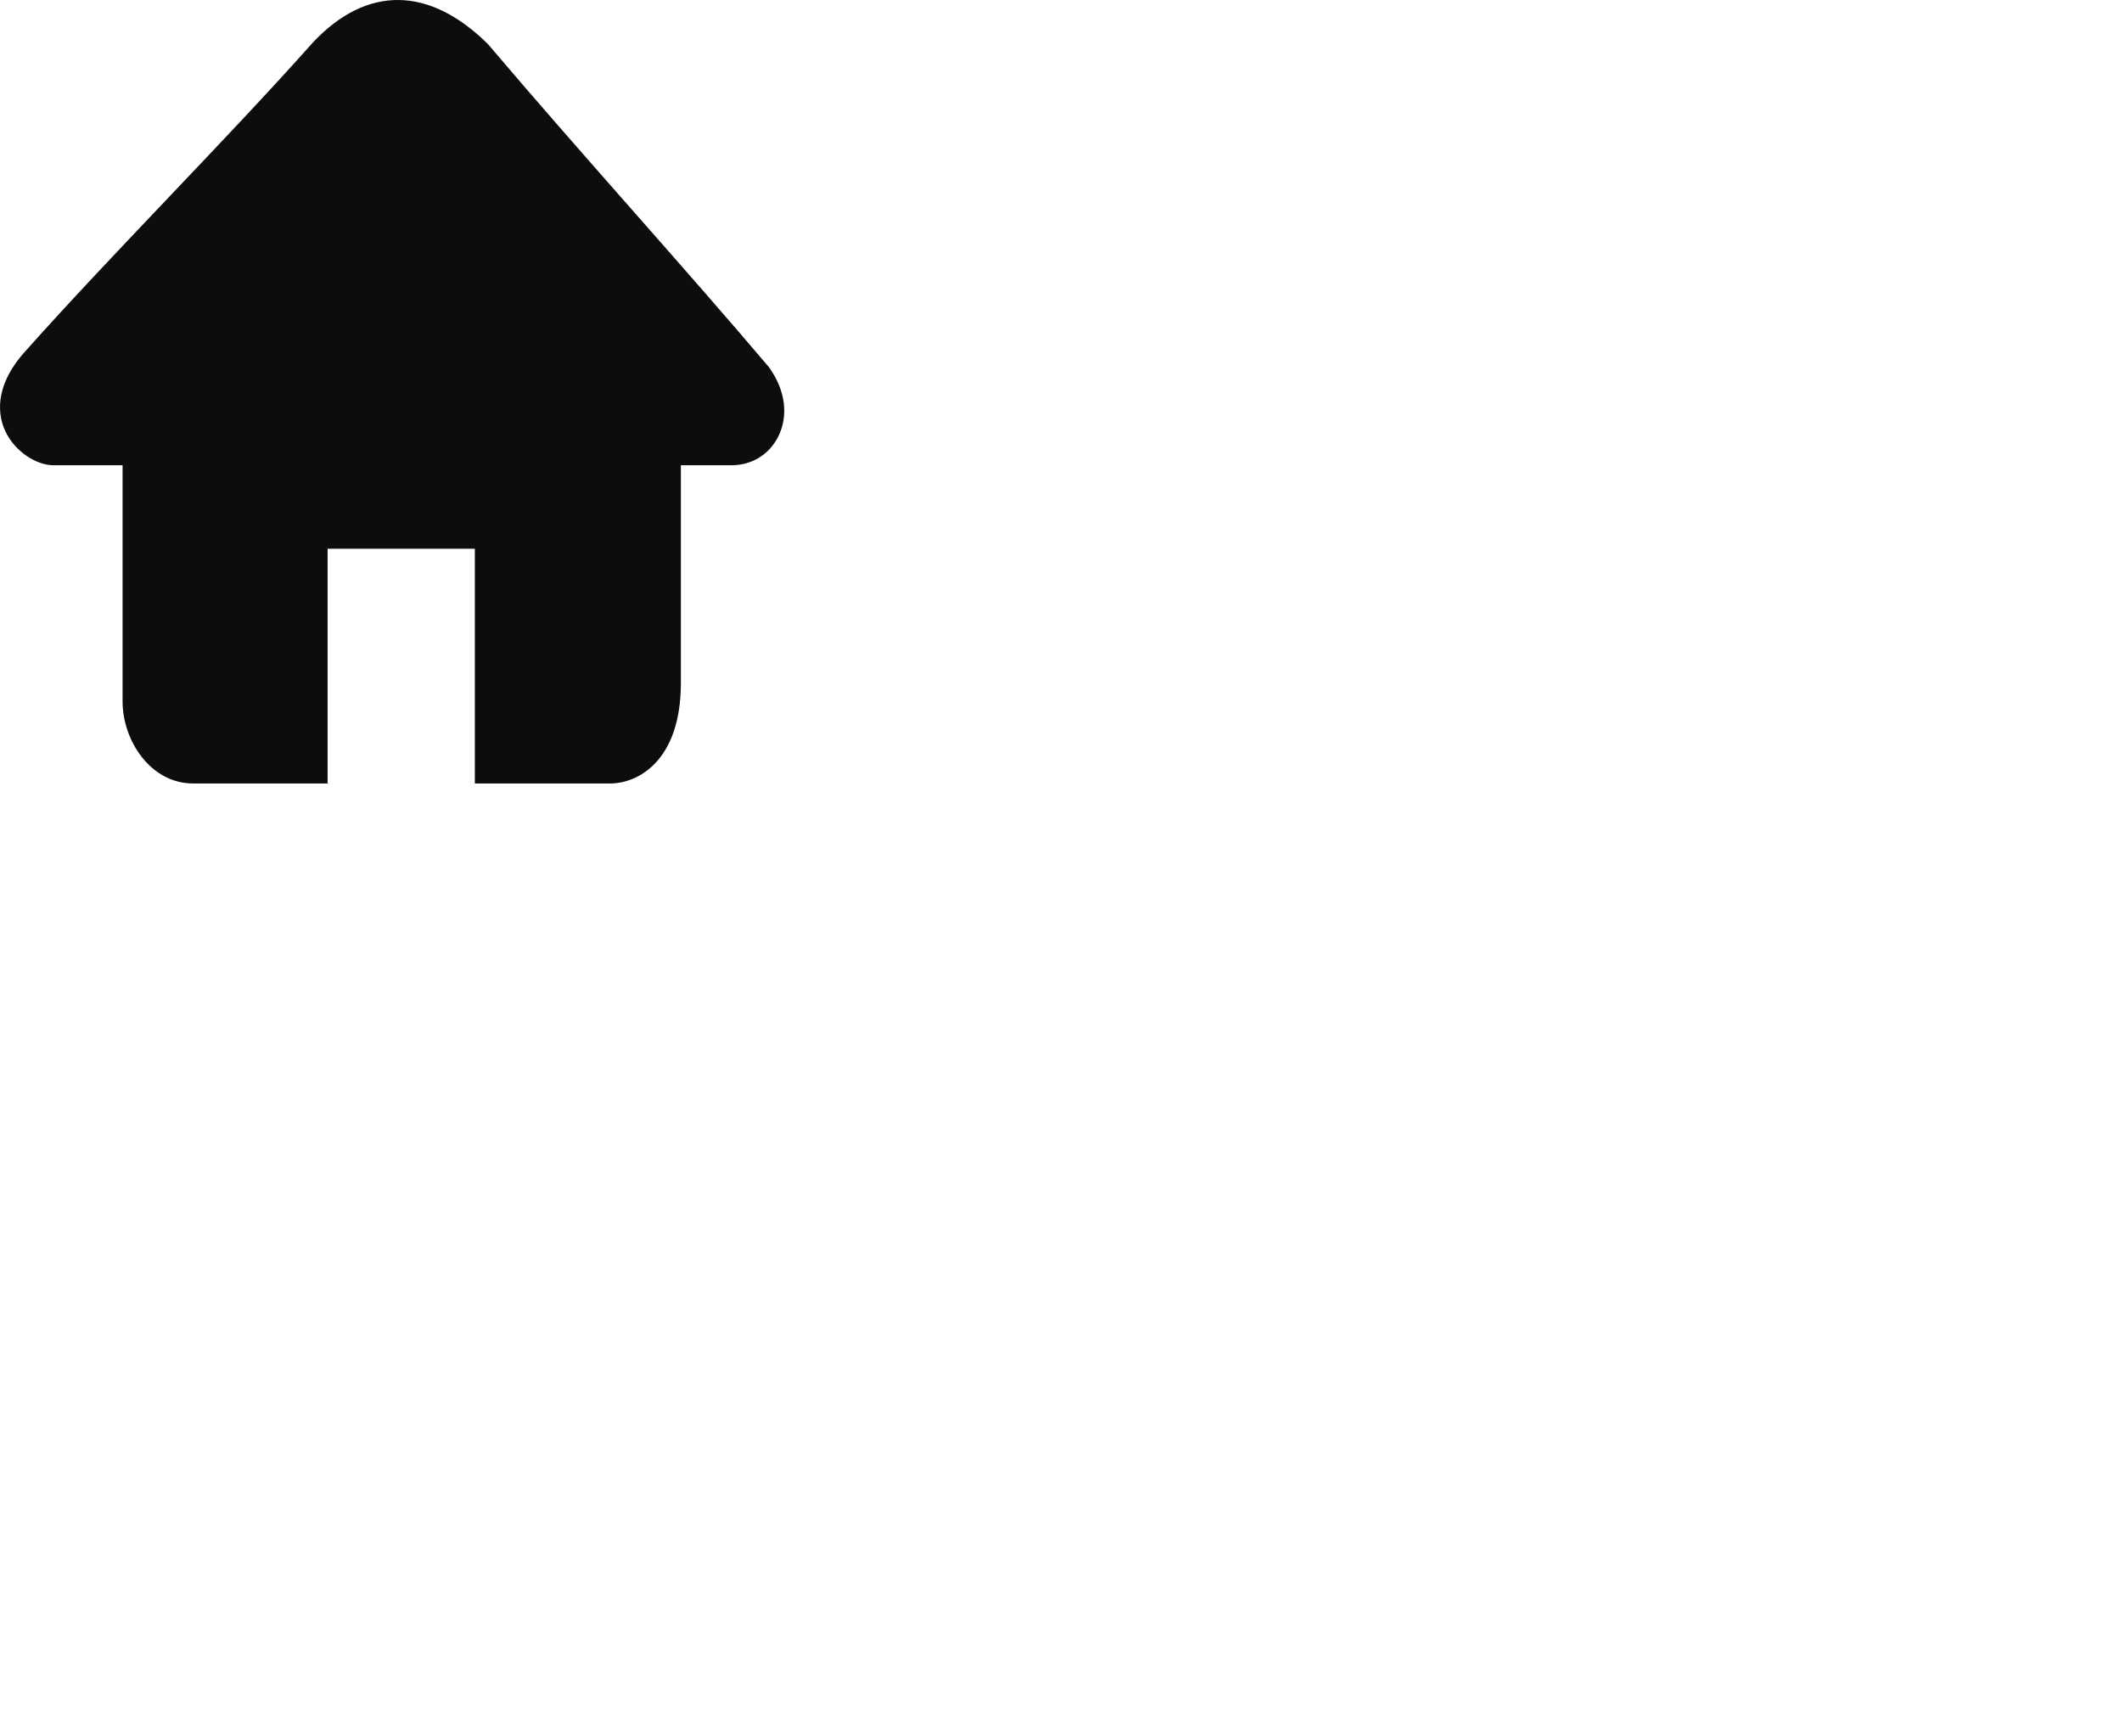
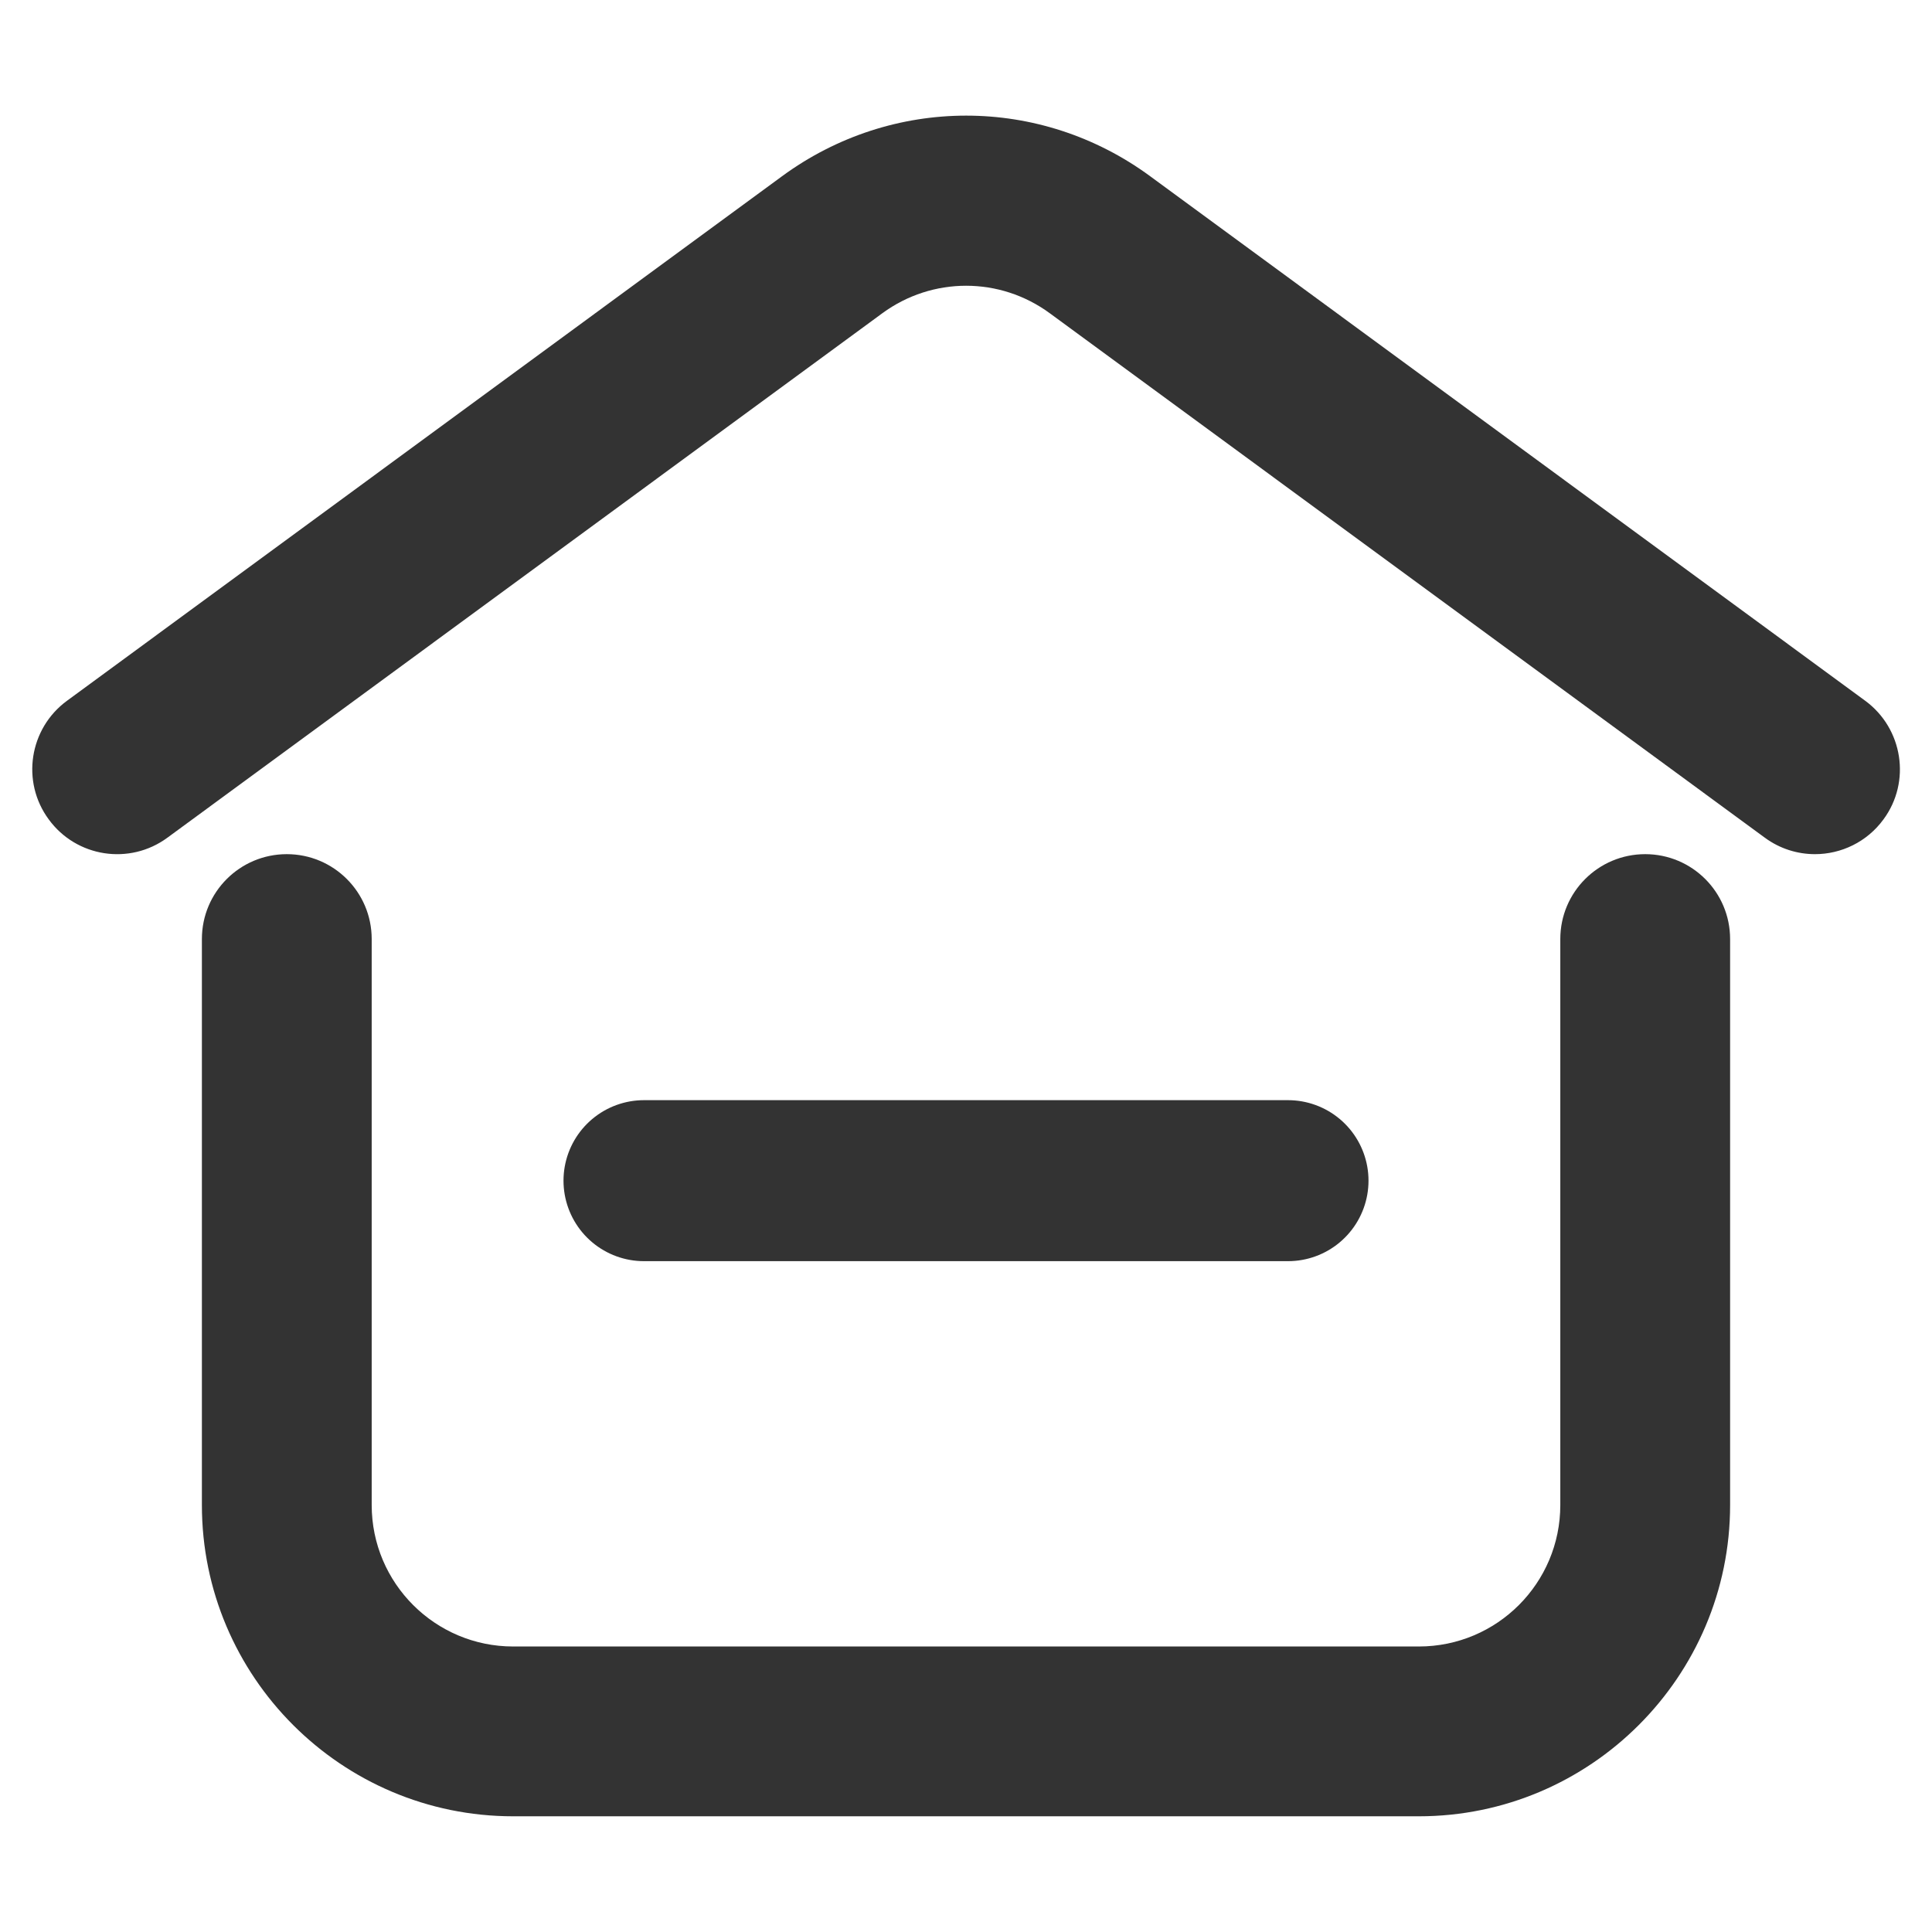
- <svg xmlns="http://www.w3.org/2000/svg" t="1714356253042" class="icon" viewBox="0 0 1252 1024" version="1.1" p-id="4316" width="244.531" height="200">
-   <path d="M453.618 216.52c-23.976-28.327-51.007-59.03-79.625-91.533-28.897-32.819-58.774-66.749-86.053-98.92-34.608-34.292-71.371-34.791-103.091-1.254-26.206 29.414-56.076 60.835-84.966 91.224-29.075 30.585-59.137 62.203-85.71 92.033-18.373 20.905-14.927 37.721-11.231 45.88 5.805 12.835 18.997 20.507 28.398 20.507l40.977 0L72.317 413.705c0 23.418 16.691 48.487 41.542 48.487l79.434 0L193.293 323.717l86.874 0 0 138.476 80.012 0c15.432 0 41.547-12.496 41.547-59.326l0-128.41 30.007 0c11.76 0 21.967-6.228 27.311-16.668C465.378 245.417 463.518 230.193 453.618 216.52z" fill="#0E0C0F" p-id="4317" />
+ <svg xmlns="http://www.w3.org/2000/svg" width="18" height="18" viewBox="0 0 18 18" fill="none">
+   <path d="M13.219 16.922H4.781C3.182 16.922 1.881 15.622 1.881 14.022V8.749C1.881 8.311 2.236 7.958 2.672 7.958C3.108 7.958 3.463 8.311 3.463 8.749V14.022C3.463 14.75 4.054 15.34 4.781 15.34H13.219C13.947 15.34 14.537 14.75 14.537 14.022V8.749C14.537 8.311 14.892 7.958 15.328 7.958C15.764 7.958 16.119 8.311 16.119 8.749V14.022C16.119 15.62 14.818 16.922 13.219 16.922Z" fill="#333333" />
+   <path d="M16.91 7.958C16.747 7.958 16.583 7.908 16.443 7.805L9.78 2.918C9.315 2.577 8.687 2.577 8.221 2.918L1.559 7.805C1.208 8.063 0.712 7.988 0.454 7.634C0.195 7.283 0.272 6.787 0.624 6.529L7.286 1.642C8.313 0.889 9.691 0.889 10.716 1.642L17.378 6.529C17.729 6.787 17.807 7.283 17.548 7.634C17.394 7.845 17.153 7.958 16.91 7.958Z" fill="#333333" />
+   <path d="M6 11H12" stroke="#333333" stroke-width="1.5" stroke-linecap="round" />
</svg>
